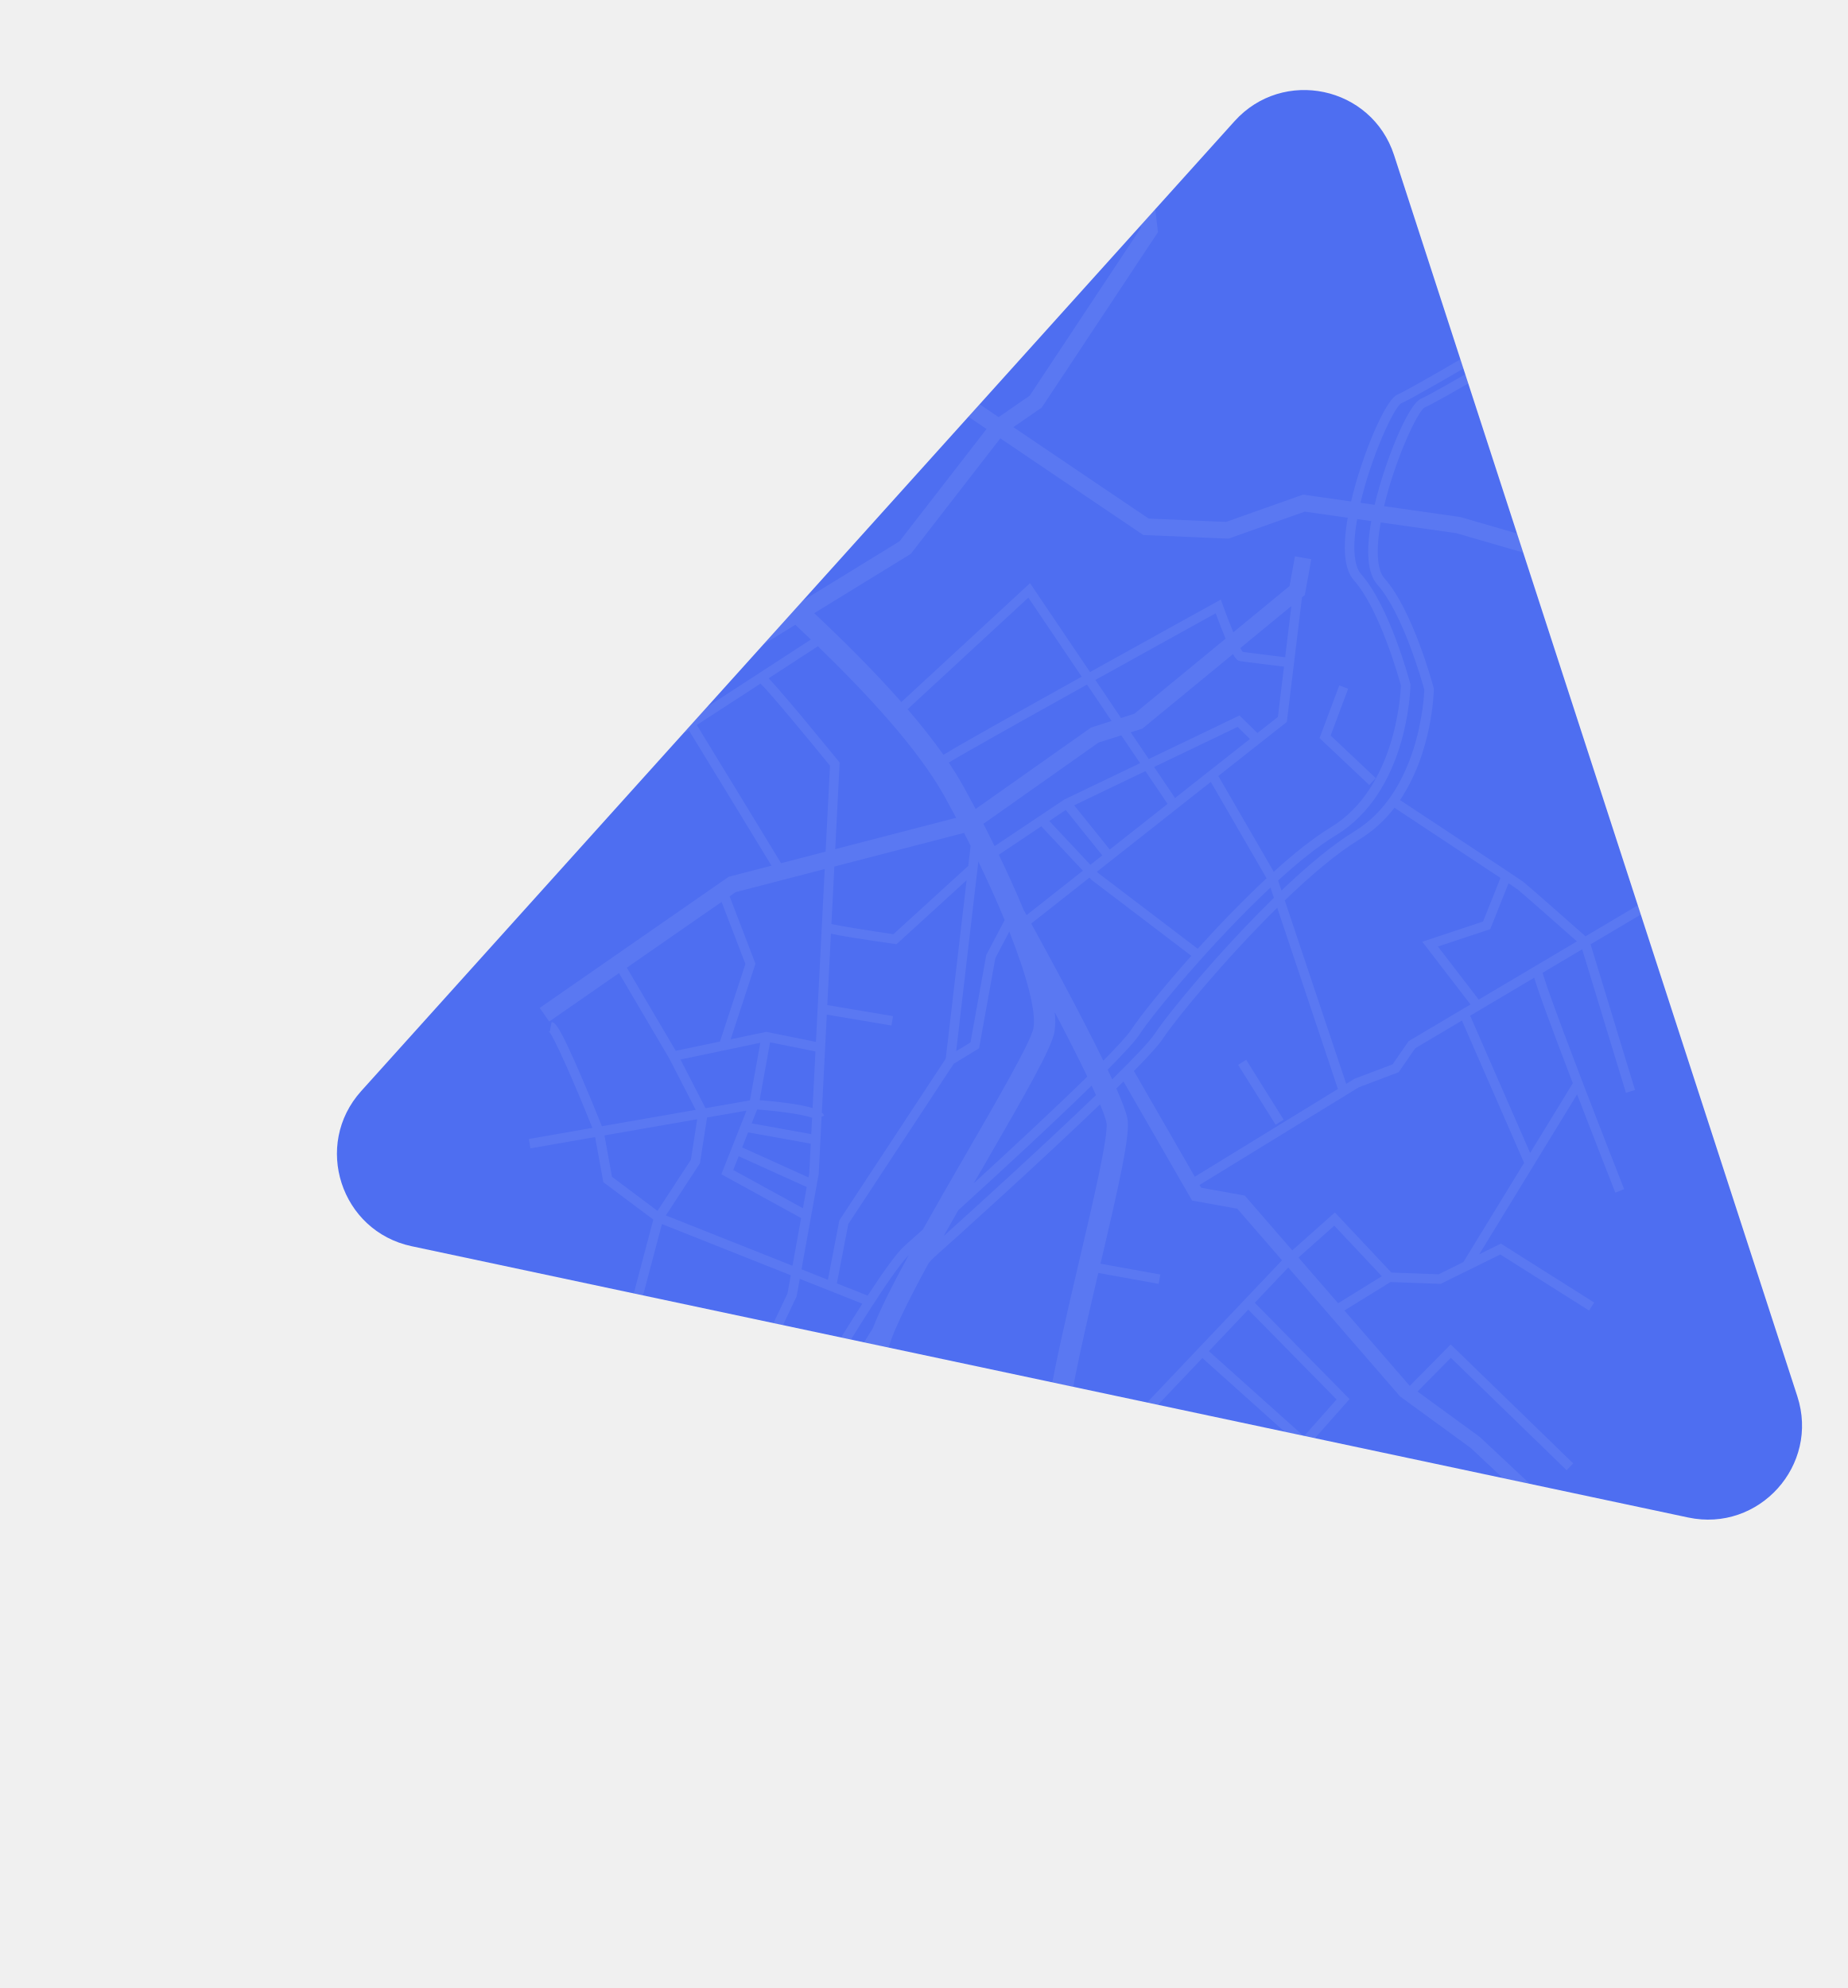
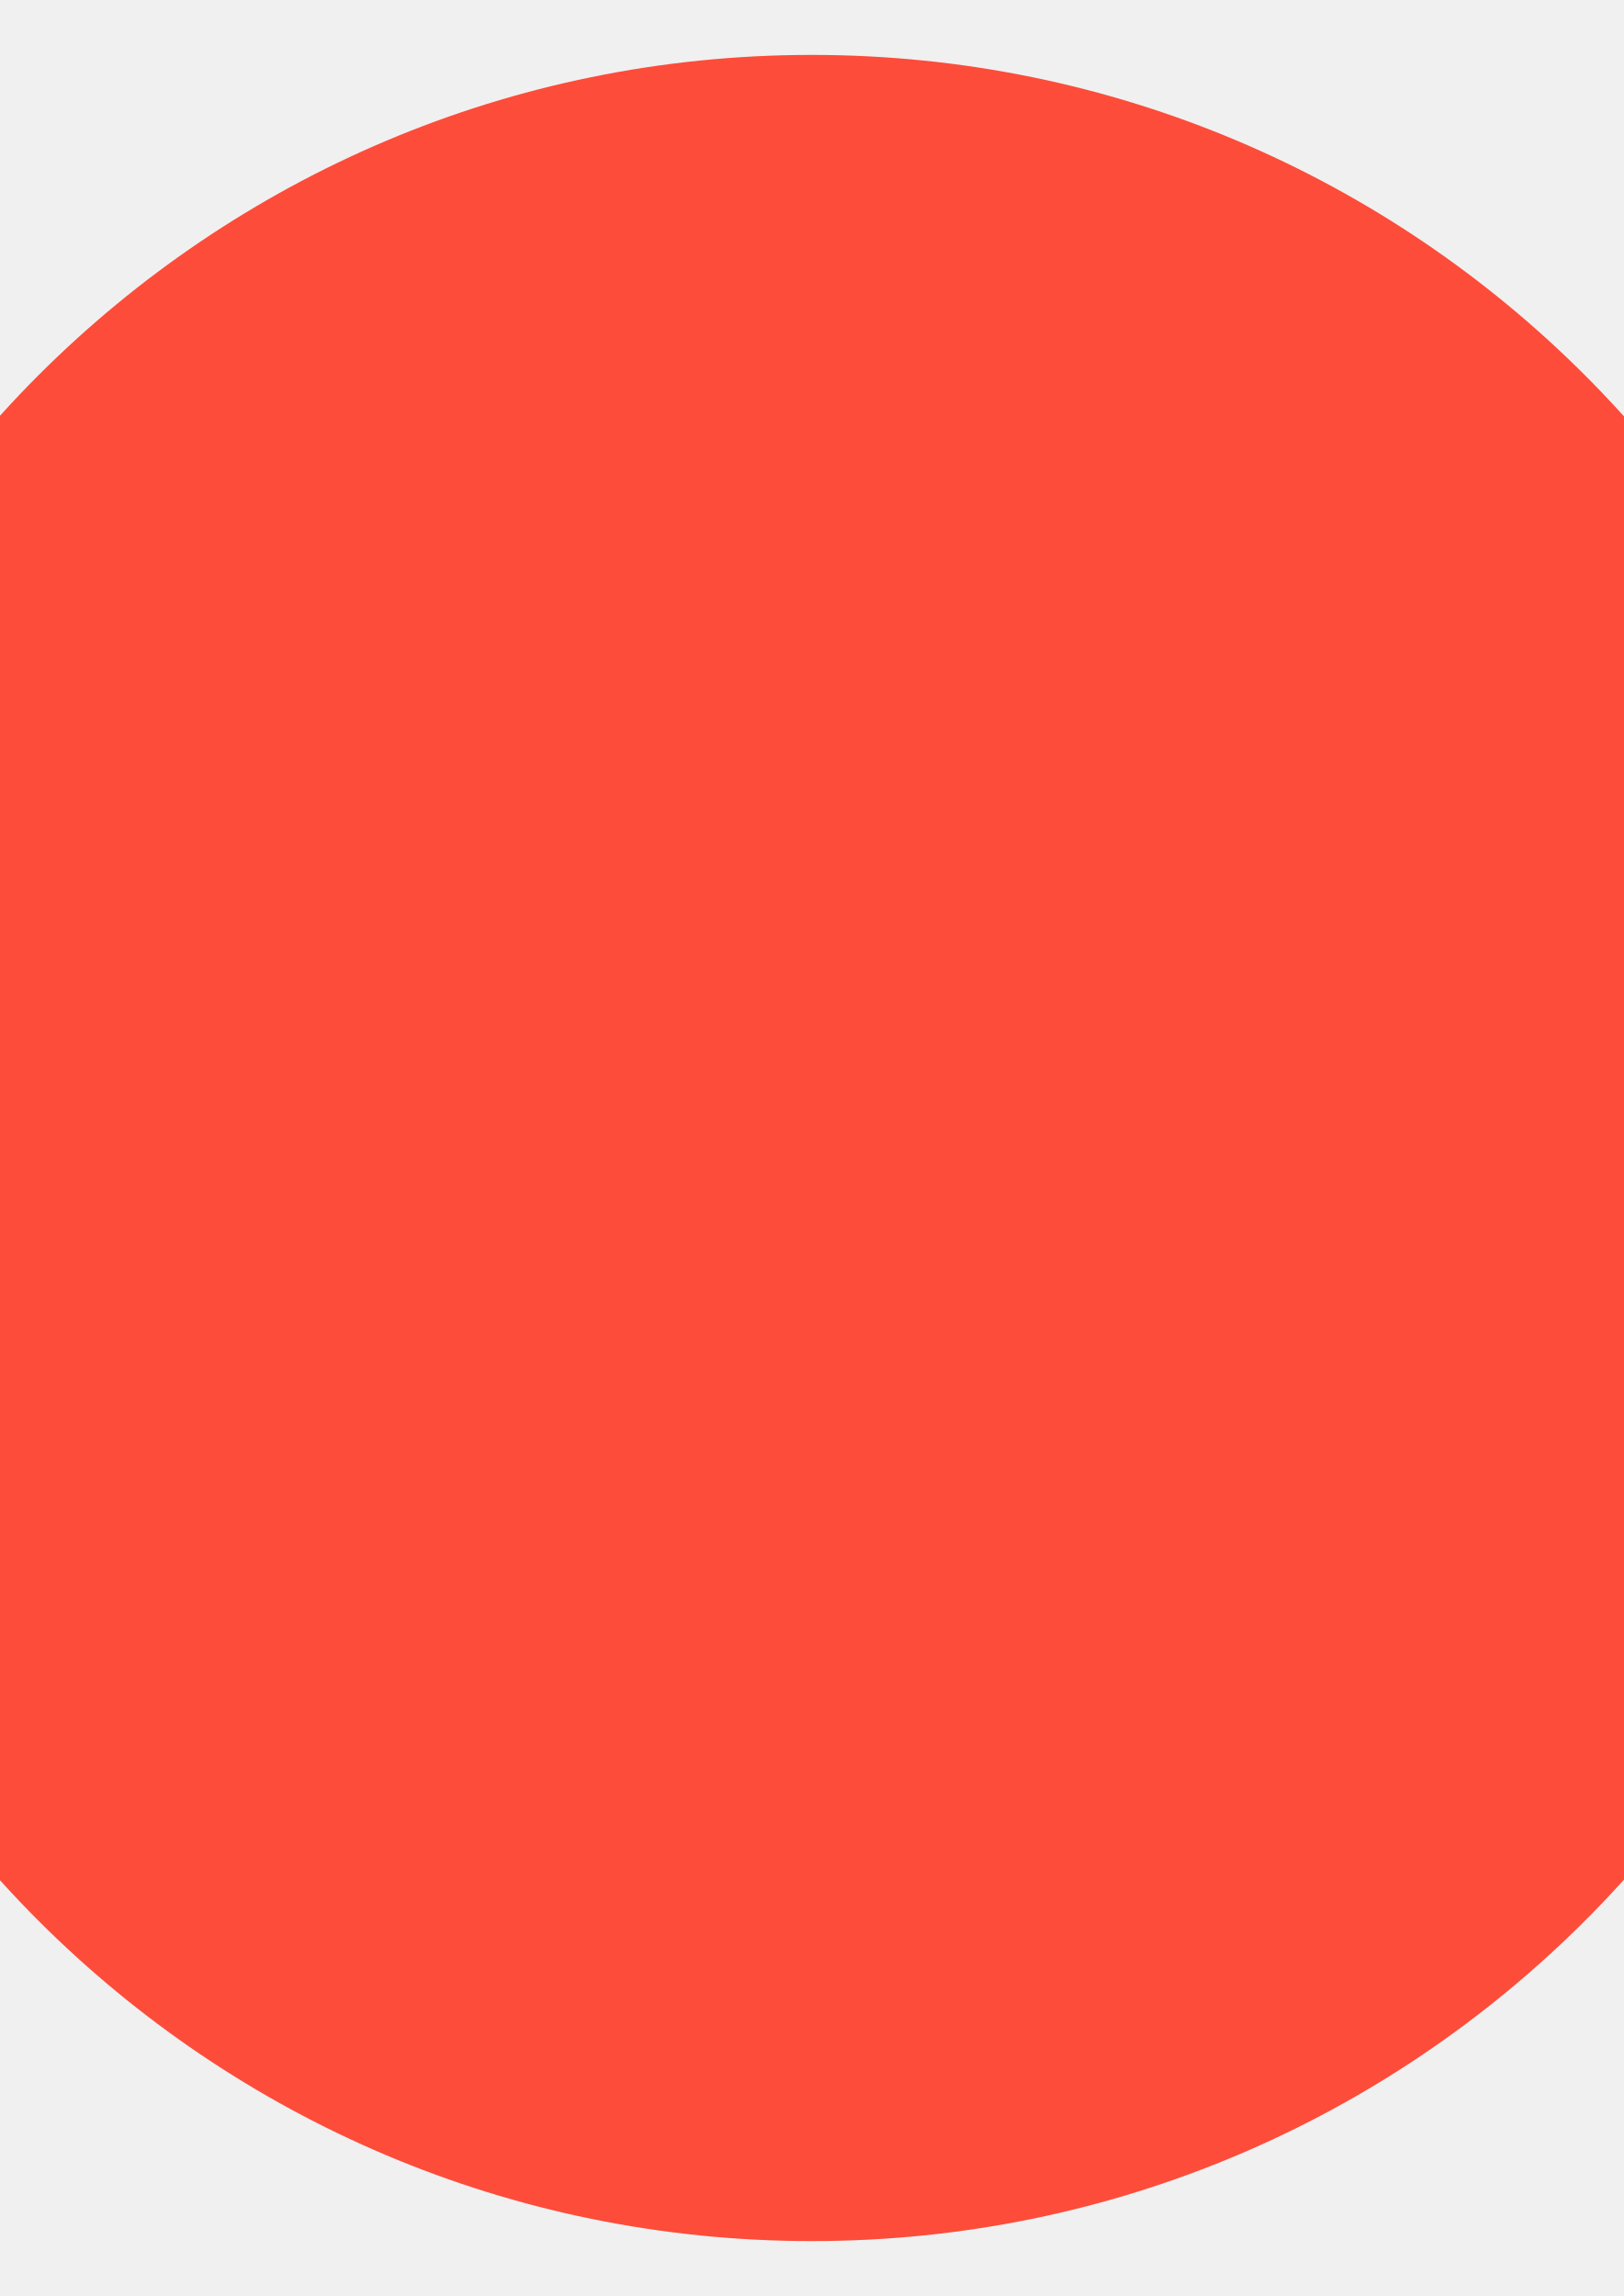
- <svg xmlns="http://www.w3.org/2000/svg" height="1456.345" viewBox="0 0 1353.619 1456.345" width="1353.619">
-   <clipPath id="a">
-     <path d="m537.743 103.512c26.557-46 92.957-46 119.514 0l477.994 827.988c26.556 46-6.642 103.5-59.757 103.5h-955.988c-53.115 0-86.313-57.5-59.757-103.5z" transform="matrix(-.309017 -.9510565 .9510565 -.309017 1193.396 1121.537)" />
-   </clipPath>
-   <g transform="translate(-824.121 334.808)">
-     <path d="m537.743 103.512c26.557-46 92.957-46 119.514 0l477.994 827.988c26.556 46-6.642 103.5-59.757 103.5h-955.988c-53.115 0-86.313-57.5-59.757-103.5z" fill="#4e6ef1" transform="matrix(-.309017 -.9510565 .9510565 -.309017 1193.396 1121.537)" />
-     <g clip-path="url(#a)" opacity=".07">
-       <path d="m1038.594 564.382-3.55-5.99-63.23 37.472c-9.175-8.115-42.765-37.792-45.638-39.94-2.969-2.223-78.079-51.839-90.243-59.874 23.6-34.941 24.719-78.736 24.759-81.148l.008-.481-.121-.466c-.609-2.309-15.153-56.8-36.042-80.325-5.436-6.124-6.4-20.614-2.777-40.949l55.372 7.866 153.013 44.323 3.392-11.7-153.429-44.447-55.855-7.964c8.261-34.773 24.693-69.78 29.747-72.287 11.585-5.026 84.134-48.135 87.216-49.969l-3.558-5.985c-.75.446-75.246 44.714-86.428 49.566-9.485 4.114-26.393 45.922-33.9 77.688l-10.358-1.472c8.213-34.979 24.812-70.394 29.9-72.919 11.588-5.026 84.137-48.135 87.219-49.968l-3.558-5.985c-.75.446-75.246 44.714-86.431 49.566-9.548 4.142-26.615 46.476-34.045 78.32l-35.178-5.014-56.422 19.99-56.636-2.427-33.5-22.626c-19.987-13.471-42.916-28.961-65.63-44.358l20.8-14.39 85.119-128.445-3.142-26.421-12.1 1.438 2.612 21.979-81.35 122.76-22.755 15.742c-53.307-36.168-102.646-69.933-106.519-73.438a5.05 5.05 0 0 1 .864 1.1l-10.465 6.245c1.083 1.813 1.939 3.248 94.521 66.151 4.253 2.891 8.508 5.779 12.728 8.642l-63.753 82.258-71.678 44.029c-9.425-8.757-18.3-16.84-26.194-24.024-3.774-3.434-7.39-6.728-10.719-9.785l66.665-57.807.342-.3 31.039-45.665-24.482-18.318-4.172 5.575 19.154 14.33-14.657 21.566-14.254-18.671-5.534 4.225 15.664 20.514-8 11.779-2.432 2.107-19.864-33.141-5.972 3.58 20.5 34.194-59.147 51.283c-5.816-5.414-10.152-9.629-11.832-11.769-12.431-15.838-38.857-62.352-39.124-62.82l-13.627 7.73c1.108 1.954 27.274 48.007 40.428 64.764 3.8 4.85 14.017 14.146 29.477 28.219 6.746 6.139 14.508 13.209 22.865 20.957l-68.267 41.933-10.84 13.766c-21.73-35.279-37.351-60.176-38.809-61.269l-4.17 5.577a2.625 2.625 0 0 1 -.405-.368c1.9 2.241 17.779 27.748 38.784 61.9l-28.1 35.689-24.862 10.784 2.772 6.388 13.013-5.645-51.618 65.552 9.573 7.539 65.6-83.308 27.032-11.728 1.5-.974c19.746 32.217 41.823 68.425 60.557 99.239l-31.357 8.133-138.425 96.065 6.947 10.009 51.139-35.49 36.807 62.51 19.388 37.656-68.708 11.99c-2.362-5.879-8.375-20.733-14.712-35.505-17.109-39.884-19.68-40.35-22.165-40.8l-1.236 6.854a2.319 2.319 0 0 1 -1.05-.443c3.616 3.226 18.869 37.976 32.157 71.114l-46.559 8.123 1.2 6.861 47.383-8.266 6.01 33.053 36.613 27.4-32.889 124.344 6.73 1.78 32.481-122.825 94.387 37.5-2.4 13.307-85.544 180.448 6.292 2.981 85.94-181.281 2.319-12.834 45.824 18.207c-37.512 58.167-91.363 153.456-94.423 158.874l6.063 3.422c.99-1.753 97.066-171.766 122.319-197.913-12.038 22.107-21.148 40.262-26.295 53.612-36.492 58.21-82.148 139-84.958 143.973l6.063 3.422c.627-1.105 39.131-69.243 73.8-125.937-.6 6.554-1.385 13.34-2.155 19.955-3.492 29.946-6.788 58.235 4.638 74.7 12.779 18.414 79.8 92.094 82.646 95.221l11.588-10.545c-.692-.758-69.168-76.034-81.362-93.609-8.053-11.603-4.953-38.218-1.953-63.956.957-8.216 1.949-16.714 2.594-24.847.793-10.036 13.693-36.173 30.052-66.156a44.6 44.6 0 0 1 4.072-4.306c16.208-14.39 77.4-69.576 121.425-111.925 2.513 5.955 4.167 10.55 4.7 13.325 1.727 9.065-10.248 60.033-19.869 100.985-20.121 85.63-28.883 127.3-22.342 139.388 2.113 3.905 7.539 12.907 14.9 24.855l-55.974 58.988 5.053 4.794 54.7-57.651c15 24.25 36.077 57.749 54.083 86.254-4.364 4.774-7.128 7.723-7.836 8.327.06-.05.113-.086.151-.113l3.971 5.721c.571-.4 3.258-3.215 7.546-7.869 17.092 27.04 30.628 48.347 32.094 50.648l13.222-8.4c-.383-.6-15.505-24.4-34.37-54.259 24.379-26.944 67.79-75.775 99.914-111.99l69.875 62.616c-22.745 26.335-57.92 66.35-62 69.09a2.282 2.282 0 0 1 .614-.267l1.956 6.683c1.546-.453 3.3-.967 35.672-37.686 12.1-13.733 24.049-27.511 28.944-33.171l87.947 78.809 4.646-5.187-52.051-46.642 52.622-51.89 30.349 28.445 7.143-7.622-77.152-72.31-.237-.219-45.643-33.295 24.379-24.7 84.807 82.34 4.852-4.993-89.767-87.166-29.961 30.369-.028-.02-47.86-55.19 33.773-20.861 36.724 1.352 21.508-10.6.008.005.01-.013 22.176-10.928 65.036 41.08 3.719-5.889-68.334-43.16-15.8 7.785 71.63-117.087c14.181 36.86 27.868 71.587 28.015 71.96l6.479-2.556c-.156-.4-15.941-40.441-31.167-80.171-21.805-56.888-27.307-73.562-28.556-78.356l28.954-17.16 32.058 105.1 6.66-2.032-32.551-106.719zm-73.073 35.211-71.943 42.634-29.865-38.862 38.287-12.716 13.426-33.6c3.754 2.508 6.139 4.117 6.579 4.447 2.058 1.544 25.933 22.553 43.516 38.097zm-56.021-46.487-12.766 31.955-44.515 14.78 35.324 45.96-9.082 5.383-35.576 21.086-.655.388-11.784 17.029-27.775 10.507-6.156 3.777-45.015-134.4c19.048-18.356 38.25-34.682 54.544-44.57a94.648 94.648 0 0 0 25.806-23.3c18.808 12.418 57.619 38.075 77.65 51.405zm-268.508 141.456c10.437-10.59 18.049-18.93 21.05-23.477 10.054-15.223 46.1-58.854 83.923-96.12l44.457 132.741-104.84 64.275zm-242.518 100.493-51.006-28 3.968-10.047 49.84 22.533zm4.688-25.962-.609 3.381-48.553-21.951 4.353-11.026 45.895 8.291zm-38.194-46.353c16.034 1.156 33.524 3.613 40.242 6.083l-.607 11.953-43.643-7.884zm21.224-4.822c-7.569-1-15.042-1.664-19.413-2.012l7.655-42.377 33.247 6.7-2.108 41.458c-4.12-1.287-10.231-2.558-19.382-3.769zm35.334-173.148 95.007-24.641q2.447 4.763 4.809 9.475l-1.712 14.669-54.846 50.044c-18.61-2.722-38.847-5.952-45.4-7.438zm3.039-77.21c-.131-.161-13.189-16.263-26.35-32.033-7.743-9.279-14.012-16.631-18.633-21.858-2.629-2.974-4.615-5.172-6.2-6.8l36.077-23.45c35.009 33.919 73.312 74.79 92.992 110.344q4.238 7.656 8.282 15.279l-88.561 22.966 3.228-63.408zm327.2-76.142c-8-.967-26.446-3.223-31.159-3.923a21.563 21.563 0 0 1 -1.637-2.8l37.356-30.734zm-33.227 2.795c3.238.587 27.9 3.576 32.386 4.117l-4.479 36.822-14.974 11.808-13.124-12.879-66.516 31.912-13.186-19.537 8.561-2.724 66.338-54.579c2.686 4.636 4.003 4.883 4.993 5.059zm-127.492 109.126 26.766 33.267-8.717 6.874-30.095-32.091zm32.232 28.954-26.053-32.378 52.2-25.043 16.208 24.016zm-33.247-36.649-51.1 34.148q-4.022-8.185-8.208-16.324l84.351-59.509 16.654-5.3 13.756 20.38zm-16.9 19.668 30.472 32.5-41.259 32.544c-.9-1.629-1.622-2.918-2.128-3.83-5.451-13.108-11.615-26.738-18.21-40.413zm35.254 37.6 1.289 1.375.2.214 73.156 55.672c-20.939 23.5-37.575 44.359-43.933 53.987-2.85 4.318-10.286 12.429-20.526 22.795-16.916-34.785-41.34-79.607-52.816-100.423zm79.315 52.056-73.141-55.661-.685-.728 83.429-65.8 40.864 70.593c-17.347 16.106-34.914 34.379-50.467 51.596zm-16.586-110.4-15.344-22.737 61.188-29.354 9 8.833zm-29.84-61.732-9.732 3.1-18.8-27.861c29.734-16.538 61.12-33.917 88.148-48.838 2.875 7.843 5.255 13.894 7.247 18.592zm-16.646 5.3-15.037 4.787-84.552 59.652q-4.4-8.3-8.878-16.394c-3.2-5.781-6.844-11.656-10.817-17.58 11.585-7.015 53.748-30.676 101.287-57.129zm-24.054-31.26c-68.84 38.308-91.464 51.293-99.151 56.022-7.785-11.069-16.686-22.274-26.237-33.38l88.455-81.742 39.081 57.9q-1.073.601-2.148 1.196zm-73.564 134.235c7.239 14.964 13.718 29.4 19.267 42.86l-13.461 25.57-11.577 64.084-10.457 6.38zm55.961 110.412c8.886 16.943 17.25 33.36 23.862 47.106-23.648 23.185-55.82 53.073-83.1 78.046 2.724-4.721 5.4-9.346 7.987-13.823 30.245-52.313 48.893-84.978 51.041-96.865a53.4 53.4 0 0 0 .21-14.464zm38.8 42.062c11.507-11.593 19.947-20.75 23.145-25.592 11.129-16.855 54.108-68.521 96.1-107.823l2.515 7.513c-39.179 38.252-76.915 83.852-87.292 99.567-3.764 5.7-15.5 18-31.162 33.388q-1.577-3.419-3.31-7.053zm197.559-355.329c18.794 21.166 32.894 71.53 34.385 77-.237 6.368-3.915 75.045-51.283 103.794-15.979 9.7-34.695 25.459-53.358 43.278l-2.457-7.335c14.906-13.574 29.5-25.318 42.3-33.083 52.693-31.985 54.594-106.924 54.649-110.1l.008-.481-.123-.466c-.609-2.309-15.15-56.8-36.039-80.325-5.381-6.058-6.383-20.3-2.9-40.3l10.346 1.47c-4.089 22.927-2.604 38.578 4.472 46.548zm-341.808-22.536 65.587-84.628c36.55 24.777 68.025 45.99 68.4 46.242l36.349 24.55 62.442 2.677 55.83-19.781 31.479 4.472c-3.948 22.586-2.417 38.013 4.593 45.907 18.794 21.168 32.894 71.532 34.385 77-.237 6.368-3.918 75.045-51.283 103.794-12.7 7.707-27.123 19.245-41.881 32.6l-40.594-70.132 50.18-39.579 11.112-91.3 2.075-1.71 4.729-26.182-11.99-2.168-3.935 21.786-41.2 33.891c-2.543-6.146-5.333-13.39-7.763-20.123l-1.382-3.84-3.573 1.972c-.473.262-45.29 25-92.255 51.112l-43.956-65.126-94.262 87.1c-20.264-23.027-42.964-45.446-63.815-65.094zm-153.864 94.511 69.284-42.556q5.578 5.239 11.374 10.787l-87.194 56.676-5.728-9.332zm-13.558 29.475-14.654 6.358 11.346-14.408q2.209 3.6 4.474 7.292zm10.669 1.372 46.66-30.331c7.012 6.783 33.806 39.106 50.89 60.161l-3.2 62.933-32.619 8.459c-20.551-33.812-42.485-69.813-61.735-101.222zm93.7 105.522-6.431 126.592-36.412-7.33-26.026 5.449 18.152-55.38-18.958-49.324 4.467-3.1zm-75.561 24.1 17.454 45.419-18.63 56.845-32.386 6.781-35.846-60.883zm-30.108 115.432 58.492-12.25-7.624 42.2-32.527 5.673zm-55.682 55.608 67.916-11.849-4.62 29.7-24.449 37.4-33.335-24.94zm44.978 58.6 24.968-38.2 5.215-33.519 28.866-5.036-18.409 46.615 58.431 32.078-6.307 34.922zm111.958-30.23 2.143-42.085 1.851-.758a5.956 5.956 0 0 0 -1.695-2.306l2.538-49.832.106-.534-.078-.015 1.081-21.335 47.372 7.979 1.158-6.869-48.173-8.113 2.664-52.323c6.572 1.564 19.753 3.656 46.386 7.526l1.632.234 51.361-46.855-15.268 130.653-77.953 118.461-8.387 43.56-19.33-7.68zm62.911 52.517c-5.555 4.935-15.339 18.517-27.07 36.432l-22.515-8.944 8.377-43.5 77.218-117.346 18.562-11.326 11.94-66.106 10.218-19.406c12.982 32.864 19.8 58.887 17.651 70.772-1.77 9.8-26.96 53.368-49.185 91.809-11.651 20.154-22.362 38.781-31.792 55.609-5.861 5.279-10.481 9.412-13.404 12.005zm28.687-7.249c3.52-6.27 7.106-12.59 10.686-18.857 29.238-26.579 69.034-63.248 97.648-91.253q1.707 3.641 3.188 6.934c-36.747 35.392-86.799 80.932-111.522 103.175zm90.819 149.984c-.576-1.644-1.768-9.624 5.182-45.288 4.427-22.724 10.87-50.4 17.253-77.578l44.2 7.984 1.239-6.854-43.845-7.919c13.7-58.3 21.951-94.652 19.728-106.317-.871-4.557-3.83-12.318-8.11-22.009q2.685-2.632 5.232-5.157l50.238 87.229 33.124 5.983 32.756 37.774-144.785 152.59c-5.993-9.768-10.371-17.06-12.212-20.439zm132.28-95.984 64.686 65.776c-7.574 8.553-15.634 17.648-23.923 26.992l-69.606-62.374zm-62.435 208.516c-18.393-29.135-39.5-62.709-53.856-85.96l82.654-87.108 69.779 62.53c-36.187 40.785-75.825 85.307-98.577 110.536zm173.624-144.964 51.8 37.782 41.483 38.88-52.731 52-105.792-94.798c10.608-11.965 19.718-22.249 26.1-29.46l2.155-2.432-69.412-70.58 24.507-25.826 81.5 93.987zm-74.387-101.73 26.207-23.346 34.82 37.046-32.008 19.771zm102.636 12.262-34.589-1.271-41.4-44.044-31.2 27.793-34.8-40.128-31.973-5.776-1.163-2.019 116.686-71.543 29.185-11.041 12.155-17.563 34.184-20.257 45.542 104.2-44.489 72.718zm98.278-140.053.03.076-31.25 51.079-43.938-100.529 46.907-27.8c.274.911.587 1.893.929 2.961 1.387 4.341 3.563 10.618 6.471 18.66 4.884 13.504 11.897 32.195 20.851 55.556zm-211.791 26.791-5.9 3.694-27.456-43.875 5.9-3.694zm62.724-245.128-36.44-34.4 14.473-38.615 6.519 2.445-12.849 34.282 33.078 31.225z" fill="#fff" transform="translate(1013.831 -244.771)" />
-     </g>
+ <svg xmlns="http://www.w3.org/2000/svg" xml:space="preserve" width="2480px" height="3508px" version="1.1" style="shape-rendering:geometricPrecision; text-rendering:geometricPrecision; image-rendering:optimizeQuality; fill-rule:evenodd; clip-rule:evenodd" viewBox="0 0 2480 3507.43">
+   <defs>
+     <style type="text/css">
+    
+     .fil0 {fill:#FD4C3A}
+    
+   </style>
+   </defs>
+   <g id="Camada_x0020_1">
+     <circle class="fil0" cx="1240" cy="1753.71" r="1670.1" />
  </g>
</svg>
